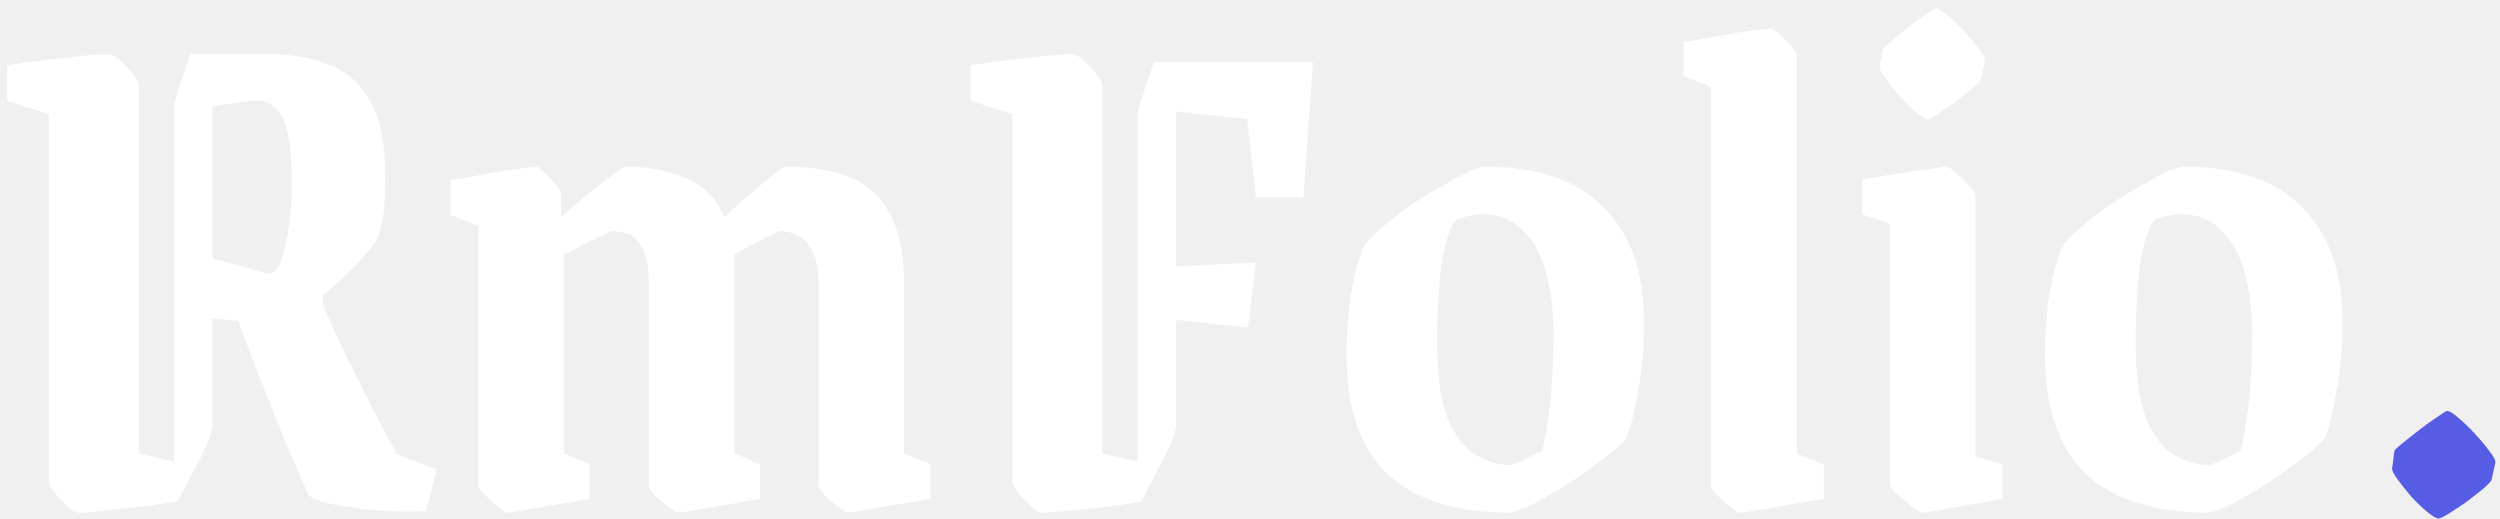
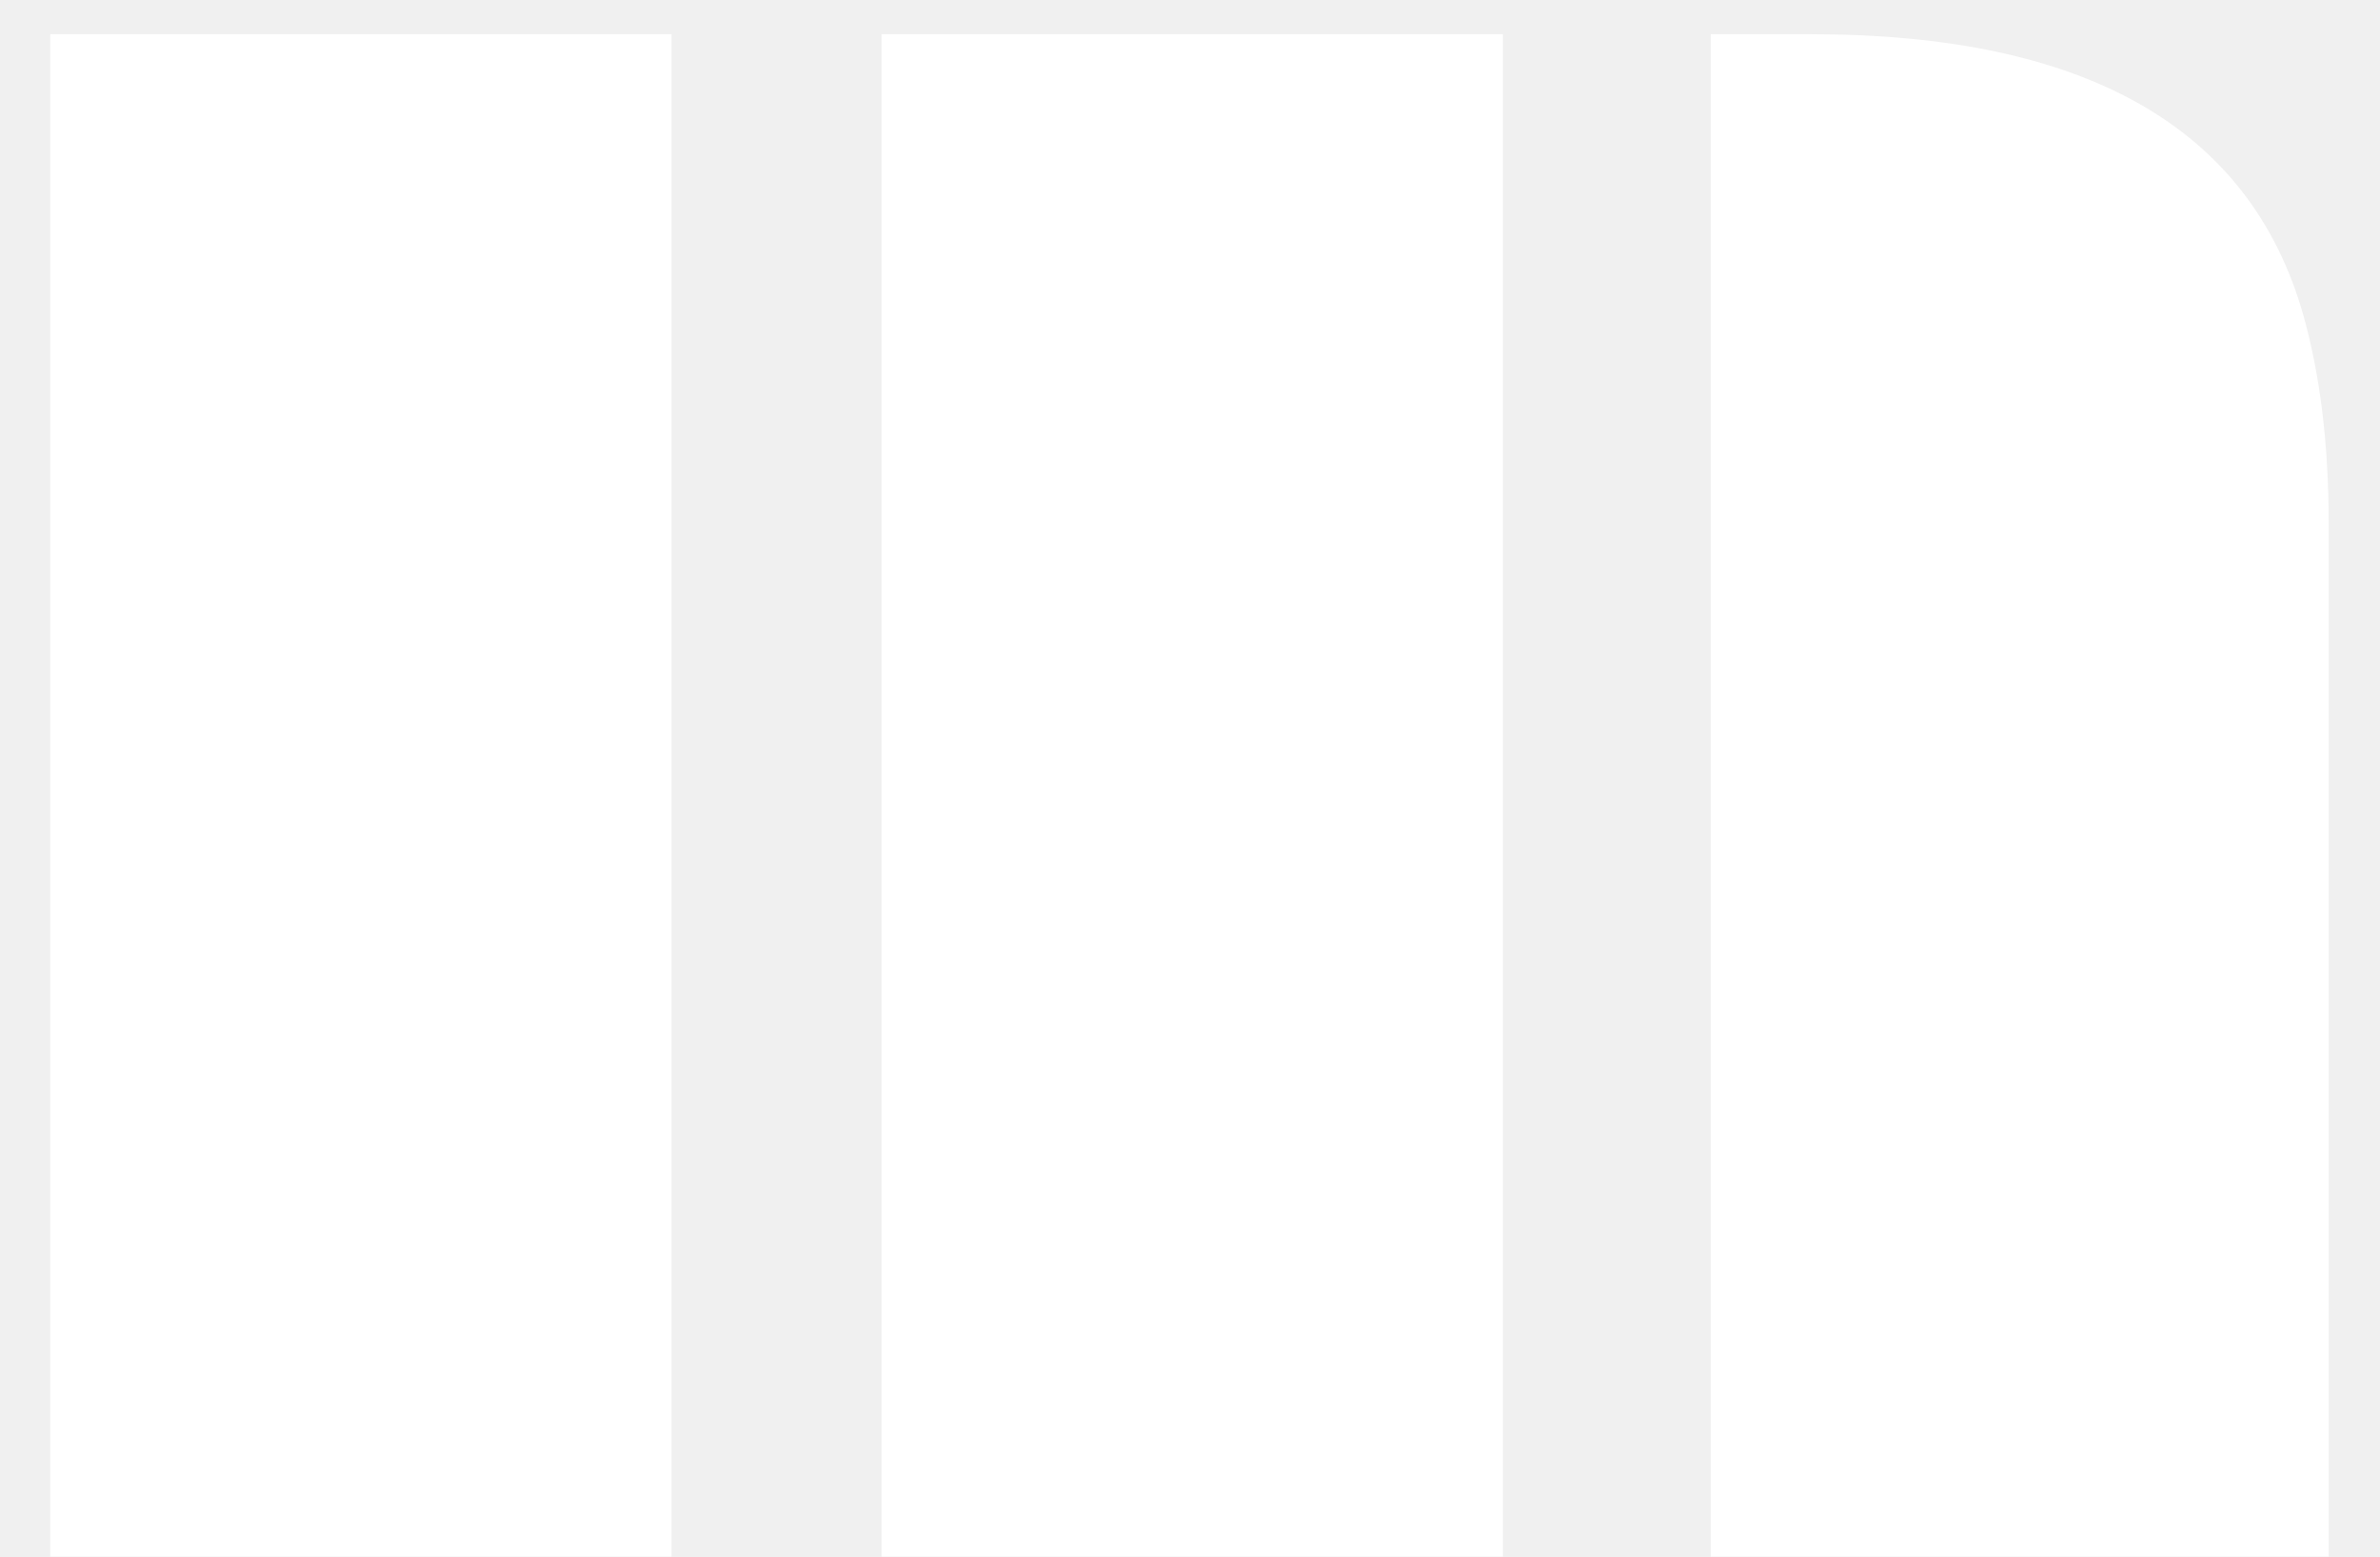
- <svg xmlns="http://www.w3.org/2000/svg" width="188" height="39" viewBox="0 0 188 39" fill="none">
-   <path d="M14.84 19.135L20.175 20.565C20.395 20.602 20.597 20.492 20.78 20.235C21 19.978 21.183 19.557 21.33 18.97C21.513 18.347 21.66 17.595 21.77 16.715C21.88 15.798 21.935 14.753 21.935 13.58C21.935 11.197 21.678 9.565 21.165 8.685C20.688 7.805 19.918 7.438 18.855 7.585L14.895 8.135V4.065H20.065C21.898 4.065 23.475 4.34 24.795 4.89C26.152 5.403 27.178 6.338 27.875 7.695C28.608 9.015 28.975 10.885 28.975 13.305C28.975 14.148 28.938 14.992 28.865 15.835C28.792 16.642 28.627 17.338 28.37 17.925C28.223 18.218 27.912 18.64 27.435 19.19C26.995 19.703 26.463 20.253 25.84 20.84C25.217 21.427 24.575 21.977 23.915 22.49C23.292 23.003 22.705 23.425 22.155 23.755C21.642 24.085 21.257 24.25 21 24.25C20.083 24.25 19.093 24.213 18.03 24.14C17.003 24.03 15.94 23.938 14.84 23.865V19.135ZM3.675 8.575L0.54 7.585V4.89C1.09 4.817 1.768 4.725 2.575 4.615C3.382 4.505 4.188 4.413 4.995 4.34C5.838 4.23 6.553 4.157 7.14 4.12C7.763 4.083 8.148 4.083 8.295 4.12C8.552 4.157 8.845 4.34 9.175 4.67C9.505 4.963 9.78 5.275 10 5.605C10.257 5.935 10.403 6.173 10.44 6.32V34.095L14.73 35.085L13.355 37.725C12.842 37.798 12.182 37.89 11.375 38C10.568 38.11 9.762 38.202 8.955 38.275C8.185 38.385 7.507 38.458 6.92 38.495C6.333 38.568 5.985 38.587 5.875 38.55C5.618 38.513 5.325 38.33 4.995 38C4.702 37.707 4.408 37.395 4.115 37.065C3.858 36.735 3.712 36.497 3.675 36.35V8.575ZM23.145 37.12C22.632 35.91 22.008 34.462 21.275 32.775C20.578 31.052 19.863 29.255 19.13 27.385C18.433 25.515 17.773 23.755 17.15 22.105L24.3 22.05L24.245 22.875C24.832 24.195 25.455 25.552 26.115 26.945C26.812 28.338 27.472 29.658 28.095 30.905C28.755 32.115 29.342 33.197 29.855 34.15L32.825 35.305L32.055 38.44C31.248 38.477 30.35 38.477 29.36 38.44C28.407 38.403 27.472 38.312 26.555 38.165C25.638 38.055 24.868 37.908 24.245 37.725C23.622 37.542 23.255 37.34 23.145 37.12ZM14.345 4.065H15.995V31.95C15.995 32.17 15.885 32.573 15.665 33.16C15.445 33.71 15.133 34.352 14.73 35.085H13.08V8.245C13.08 7.878 13.208 7.31 13.465 6.54C13.722 5.77 14.015 4.945 14.345 4.065ZM38.182 38.55C38.035 38.55 37.797 38.403 37.467 38.11C37.137 37.853 36.807 37.56 36.477 37.23C36.147 36.9 35.982 36.68 35.982 36.57V16.99L33.892 16.165V13.525C33.892 13.525 34.185 13.488 34.772 13.415C35.359 13.305 36.037 13.177 36.807 13.03C37.614 12.883 38.347 12.773 39.007 12.7C39.704 12.59 40.144 12.535 40.327 12.535C40.437 12.535 40.639 12.682 40.932 12.975C41.225 13.232 41.5 13.525 41.757 13.855C42.05 14.185 42.197 14.423 42.197 14.57V16.33C42.6 15.963 43.059 15.56 43.572 15.12C44.085 14.68 44.58 14.277 45.057 13.91C45.57 13.507 46.01 13.177 46.377 12.92C46.744 12.663 46.945 12.535 46.982 12.535C48.779 12.535 50.319 12.828 51.602 13.415C52.922 13.965 53.875 14.937 54.462 16.33C54.865 15.963 55.305 15.56 55.782 15.12C56.295 14.68 56.772 14.277 57.212 13.91C57.689 13.507 58.092 13.177 58.422 12.92C58.752 12.663 58.954 12.535 59.027 12.535C60.934 12.535 62.547 12.792 63.867 13.305C65.187 13.818 66.195 14.735 66.892 16.055C67.625 17.338 67.992 19.117 67.992 21.39V34.095L69.972 34.92V37.505C69.972 37.505 69.679 37.56 69.092 37.67C68.542 37.78 67.864 37.89 67.057 38C66.287 38.147 65.572 38.275 64.912 38.385C64.289 38.495 63.904 38.55 63.757 38.55C63.647 38.55 63.409 38.403 63.042 38.11C62.675 37.853 62.327 37.56 61.997 37.23C61.704 36.9 61.557 36.68 61.557 36.57V21.445C61.557 20.418 61.429 19.63 61.172 19.08C60.952 18.53 60.677 18.145 60.347 17.925C60.017 17.668 59.705 17.522 59.412 17.485C59.119 17.412 58.88 17.375 58.697 17.375C58.624 17.375 58.404 17.467 58.037 17.65C57.707 17.797 57.34 17.98 56.937 18.2C56.534 18.42 56.167 18.622 55.837 18.805C55.507 18.988 55.305 19.098 55.232 19.135V34.095L57.157 34.92V37.505C57.157 37.505 56.864 37.56 56.277 37.67C55.727 37.78 55.067 37.89 54.297 38C53.527 38.147 52.812 38.275 52.152 38.385C51.529 38.495 51.144 38.55 50.997 38.55C50.887 38.55 50.649 38.403 50.282 38.11C49.915 37.853 49.567 37.56 49.237 37.23C48.944 36.9 48.797 36.68 48.797 36.57V21.445C48.797 20.088 48.614 19.135 48.247 18.585C47.917 17.998 47.532 17.65 47.092 17.54C46.652 17.43 46.322 17.375 46.102 17.375C45.992 17.375 45.754 17.467 45.387 17.65C45.057 17.797 44.672 17.98 44.232 18.2C43.792 18.42 43.407 18.622 43.077 18.805C42.747 18.988 42.527 19.098 42.417 19.135V34.095L44.342 34.92V37.505C44.342 37.505 44.049 37.56 43.462 37.67C42.912 37.78 42.252 37.89 41.482 38C40.712 38.147 39.997 38.275 39.337 38.385C38.714 38.495 38.329 38.55 38.182 38.55ZM87.351 4.67H98.736L98.021 14.845H94.446L93.786 8.96L87.186 8.245L87.351 4.67ZM82.896 34.095L87.186 35.085L85.811 37.725C85.188 37.835 84.454 37.945 83.611 38.055C82.804 38.165 82.016 38.257 81.246 38.33C80.513 38.403 79.871 38.458 79.321 38.495C78.771 38.568 78.423 38.587 78.276 38.55C78.056 38.513 77.781 38.33 77.451 38C77.158 37.707 76.864 37.395 76.571 37.065C76.314 36.735 76.168 36.497 76.131 36.35V8.575L72.996 7.585V4.89C73.546 4.817 74.224 4.725 75.031 4.615C75.838 4.505 76.644 4.413 77.451 4.34C78.294 4.23 79.009 4.157 79.596 4.12C80.219 4.083 80.604 4.083 80.751 4.12C81.008 4.157 81.301 4.34 81.631 4.67C81.961 4.963 82.236 5.275 82.456 5.605C82.713 5.935 82.859 6.173 82.896 6.32V34.095ZM86.526 20.125L94.446 19.74L93.841 24.635L86.691 23.865L86.526 20.125ZM86.801 4.67H88.451V31.95C88.451 32.17 88.341 32.573 88.121 33.16C87.901 33.71 87.589 34.352 87.186 35.085H85.536V8.905C85.536 8.538 85.664 7.97 85.921 7.2C86.178 6.393 86.471 5.55 86.801 4.67ZM113.463 38.55C109.503 38.55 106.478 37.597 104.388 35.69C102.298 33.747 101.253 30.722 101.253 26.615C101.253 24.965 101.381 23.37 101.638 21.83C101.931 20.29 102.261 19.153 102.628 18.42C102.958 17.98 103.526 17.43 104.333 16.77C105.176 16.073 106.093 15.413 107.083 14.79C108.11 14.167 109.045 13.635 109.888 13.195C110.731 12.755 111.336 12.535 111.703 12.535C115.663 12.535 118.633 13.562 120.613 15.615C122.63 17.632 123.638 20.51 123.638 24.25C123.638 26.083 123.491 27.77 123.198 29.31C122.941 30.85 122.648 32.042 122.318 32.885C122.025 33.288 121.475 33.802 120.668 34.425C119.861 35.048 118.963 35.69 117.973 36.35C116.983 36.973 116.066 37.505 115.223 37.945C114.38 38.348 113.793 38.55 113.463 38.55ZM113.628 34.975C113.738 34.938 113.976 34.847 114.343 34.7C114.746 34.517 115.113 34.333 115.443 34.15C115.81 33.967 115.993 33.875 115.993 33.875C116.176 33.032 116.36 31.913 116.543 30.52C116.726 29.127 116.818 27.293 116.818 25.02C116.818 23.333 116.635 21.83 116.268 20.51C115.901 19.153 115.315 18.09 114.508 17.32C113.738 16.513 112.73 16.11 111.483 16.11C111.19 16.11 110.896 16.147 110.603 16.22C110.31 16.257 109.998 16.33 109.668 16.44C109.228 16.66 108.843 17.595 108.513 19.245C108.22 20.895 108.073 23.095 108.073 25.845C108.073 28.302 108.348 30.208 108.898 31.565C109.485 32.885 110.2 33.783 111.043 34.26C111.923 34.737 112.785 34.975 113.628 34.975ZM130.827 38.55C130.717 38.55 130.479 38.403 130.112 38.11C129.782 37.853 129.452 37.56 129.122 37.23C128.829 36.9 128.682 36.68 128.682 36.57V6.54L126.592 5.715V3.13C126.592 3.13 126.794 3.112 127.197 3.075C127.6 3.002 128.095 2.91 128.682 2.8C129.305 2.69 129.929 2.58 130.552 2.47C131.212 2.36 131.78 2.287 132.257 2.25C132.734 2.177 133.027 2.14 133.137 2.14C133.284 2.14 133.504 2.287 133.797 2.58C134.127 2.837 134.42 3.13 134.677 3.46C134.97 3.753 135.117 3.973 135.117 4.12V34.095L137.152 34.92V37.505C137.152 37.505 136.859 37.56 136.272 37.67C135.685 37.78 135.007 37.89 134.237 38C133.467 38.147 132.752 38.275 132.092 38.385C131.432 38.495 131.01 38.55 130.827 38.55ZM144.535 38.55C144.425 38.55 144.168 38.385 143.765 38.055C143.361 37.762 142.976 37.45 142.61 37.12C142.28 36.79 142.115 36.552 142.115 36.405V16.825L140.025 16.11V13.525C140.025 13.525 140.3 13.47 140.85 13.36C141.436 13.25 142.133 13.14 142.94 13.03C143.746 12.883 144.48 12.773 145.14 12.7C145.8 12.59 146.203 12.535 146.35 12.535C146.496 12.535 146.735 12.682 147.065 12.975C147.431 13.268 147.761 13.598 148.055 13.965C148.385 14.295 148.55 14.552 148.55 14.735V34.315L150.585 34.92V37.505C150.585 37.505 150.31 37.56 149.76 37.67C149.21 37.78 148.55 37.89 147.78 38C147.046 38.147 146.35 38.275 145.69 38.385C145.066 38.495 144.681 38.55 144.535 38.55ZM141.565 3.79C141.565 3.68 141.748 3.478 142.115 3.185C142.518 2.855 142.958 2.488 143.435 2.085C143.948 1.682 144.406 1.352 144.81 1.095C145.25 0.802 145.506 0.655 145.58 0.655C145.763 0.655 146.056 0.82 146.46 1.15C146.863 1.48 147.285 1.883 147.725 2.36C148.165 2.837 148.531 3.295 148.825 3.735C149.155 4.138 149.301 4.432 149.265 4.615L148.99 5.88C148.953 6.027 148.751 6.265 148.385 6.595C148.018 6.888 147.596 7.218 147.12 7.585C146.643 7.952 146.185 8.282 145.745 8.575C145.341 8.832 145.085 8.96 144.975 8.96C144.791 8.96 144.498 8.795 144.095 8.465C143.691 8.098 143.27 7.677 142.83 7.2C142.426 6.723 142.078 6.283 141.785 5.88C141.491 5.477 141.345 5.202 141.345 5.055L141.565 3.79ZM165.992 38.55C162.032 38.55 159.007 37.597 156.917 35.69C154.827 33.747 153.782 30.722 153.782 26.615C153.782 24.965 153.911 23.37 154.167 21.83C154.461 20.29 154.791 19.153 155.157 18.42C155.487 17.98 156.056 17.43 156.862 16.77C157.706 16.073 158.622 15.413 159.612 14.79C160.639 14.167 161.574 13.635 162.417 13.195C163.261 12.755 163.866 12.535 164.232 12.535C168.192 12.535 171.162 13.562 173.142 15.615C175.159 17.632 176.167 20.51 176.167 24.25C176.167 26.083 176.021 27.77 175.727 29.31C175.471 30.85 175.177 32.042 174.847 32.885C174.554 33.288 174.004 33.802 173.197 34.425C172.391 35.048 171.492 35.69 170.502 36.35C169.512 36.973 168.596 37.505 167.752 37.945C166.909 38.348 166.322 38.55 165.992 38.55ZM166.157 34.975C166.267 34.938 166.506 34.847 166.872 34.7C167.276 34.517 167.642 34.333 167.972 34.15C168.339 33.967 168.522 33.875 168.522 33.875C168.706 33.032 168.889 31.913 169.072 30.52C169.256 29.127 169.347 27.293 169.347 25.02C169.347 23.333 169.164 21.83 168.797 20.51C168.431 19.153 167.844 18.09 167.037 17.32C166.267 16.513 165.259 16.11 164.012 16.11C163.719 16.11 163.426 16.147 163.132 16.22C162.839 16.257 162.527 16.33 162.197 16.44C161.757 16.66 161.372 17.595 161.042 19.245C160.749 20.895 160.602 23.095 160.602 25.845C160.602 28.302 160.877 30.208 161.427 31.565C162.014 32.885 162.729 33.783 163.572 34.26C164.452 34.737 165.314 34.975 166.157 34.975Z" fill="white" />
-   <path d="M180.056 33.93C180.056 33.857 180.239 33.673 180.606 33.38C181.009 33.05 181.449 32.702 181.926 32.335C182.439 31.932 182.898 31.602 183.301 31.345C183.704 31.052 183.943 30.905 184.016 30.905C184.199 30.905 184.474 31.07 184.841 31.4C185.244 31.73 185.666 32.133 186.106 32.61C186.546 33.087 186.913 33.527 187.206 33.93C187.536 34.333 187.683 34.627 187.646 34.81L187.371 36.075C187.334 36.185 187.133 36.405 186.766 36.735C186.399 37.028 185.978 37.358 185.501 37.725C185.024 38.055 184.584 38.348 184.181 38.605C183.778 38.862 183.503 38.99 183.356 38.99C183.209 38.99 182.934 38.825 182.531 38.495C182.128 38.165 181.724 37.78 181.321 37.34C180.918 36.863 180.569 36.423 180.276 36.02C179.983 35.617 179.854 35.342 179.891 35.195L180.056 33.93Z" fill="#575CE5" />
+ <svg xmlns="http://www.w3.org/2000/svg" width="26" height="17" viewBox="0 0 26 17" fill="none">
+   <path d="M18.689 0.374H19.787C22.782 0.374 24.572 1.391 25.158 3.426C25.345 4.085 25.439 4.846 25.439 5.708V17H18.689V0.374ZM9.631 0.374H16.418V17H9.631V0.374ZM0.549 0.374H7.336V17H0.549V0.374Z" fill="white" />
</svg>
